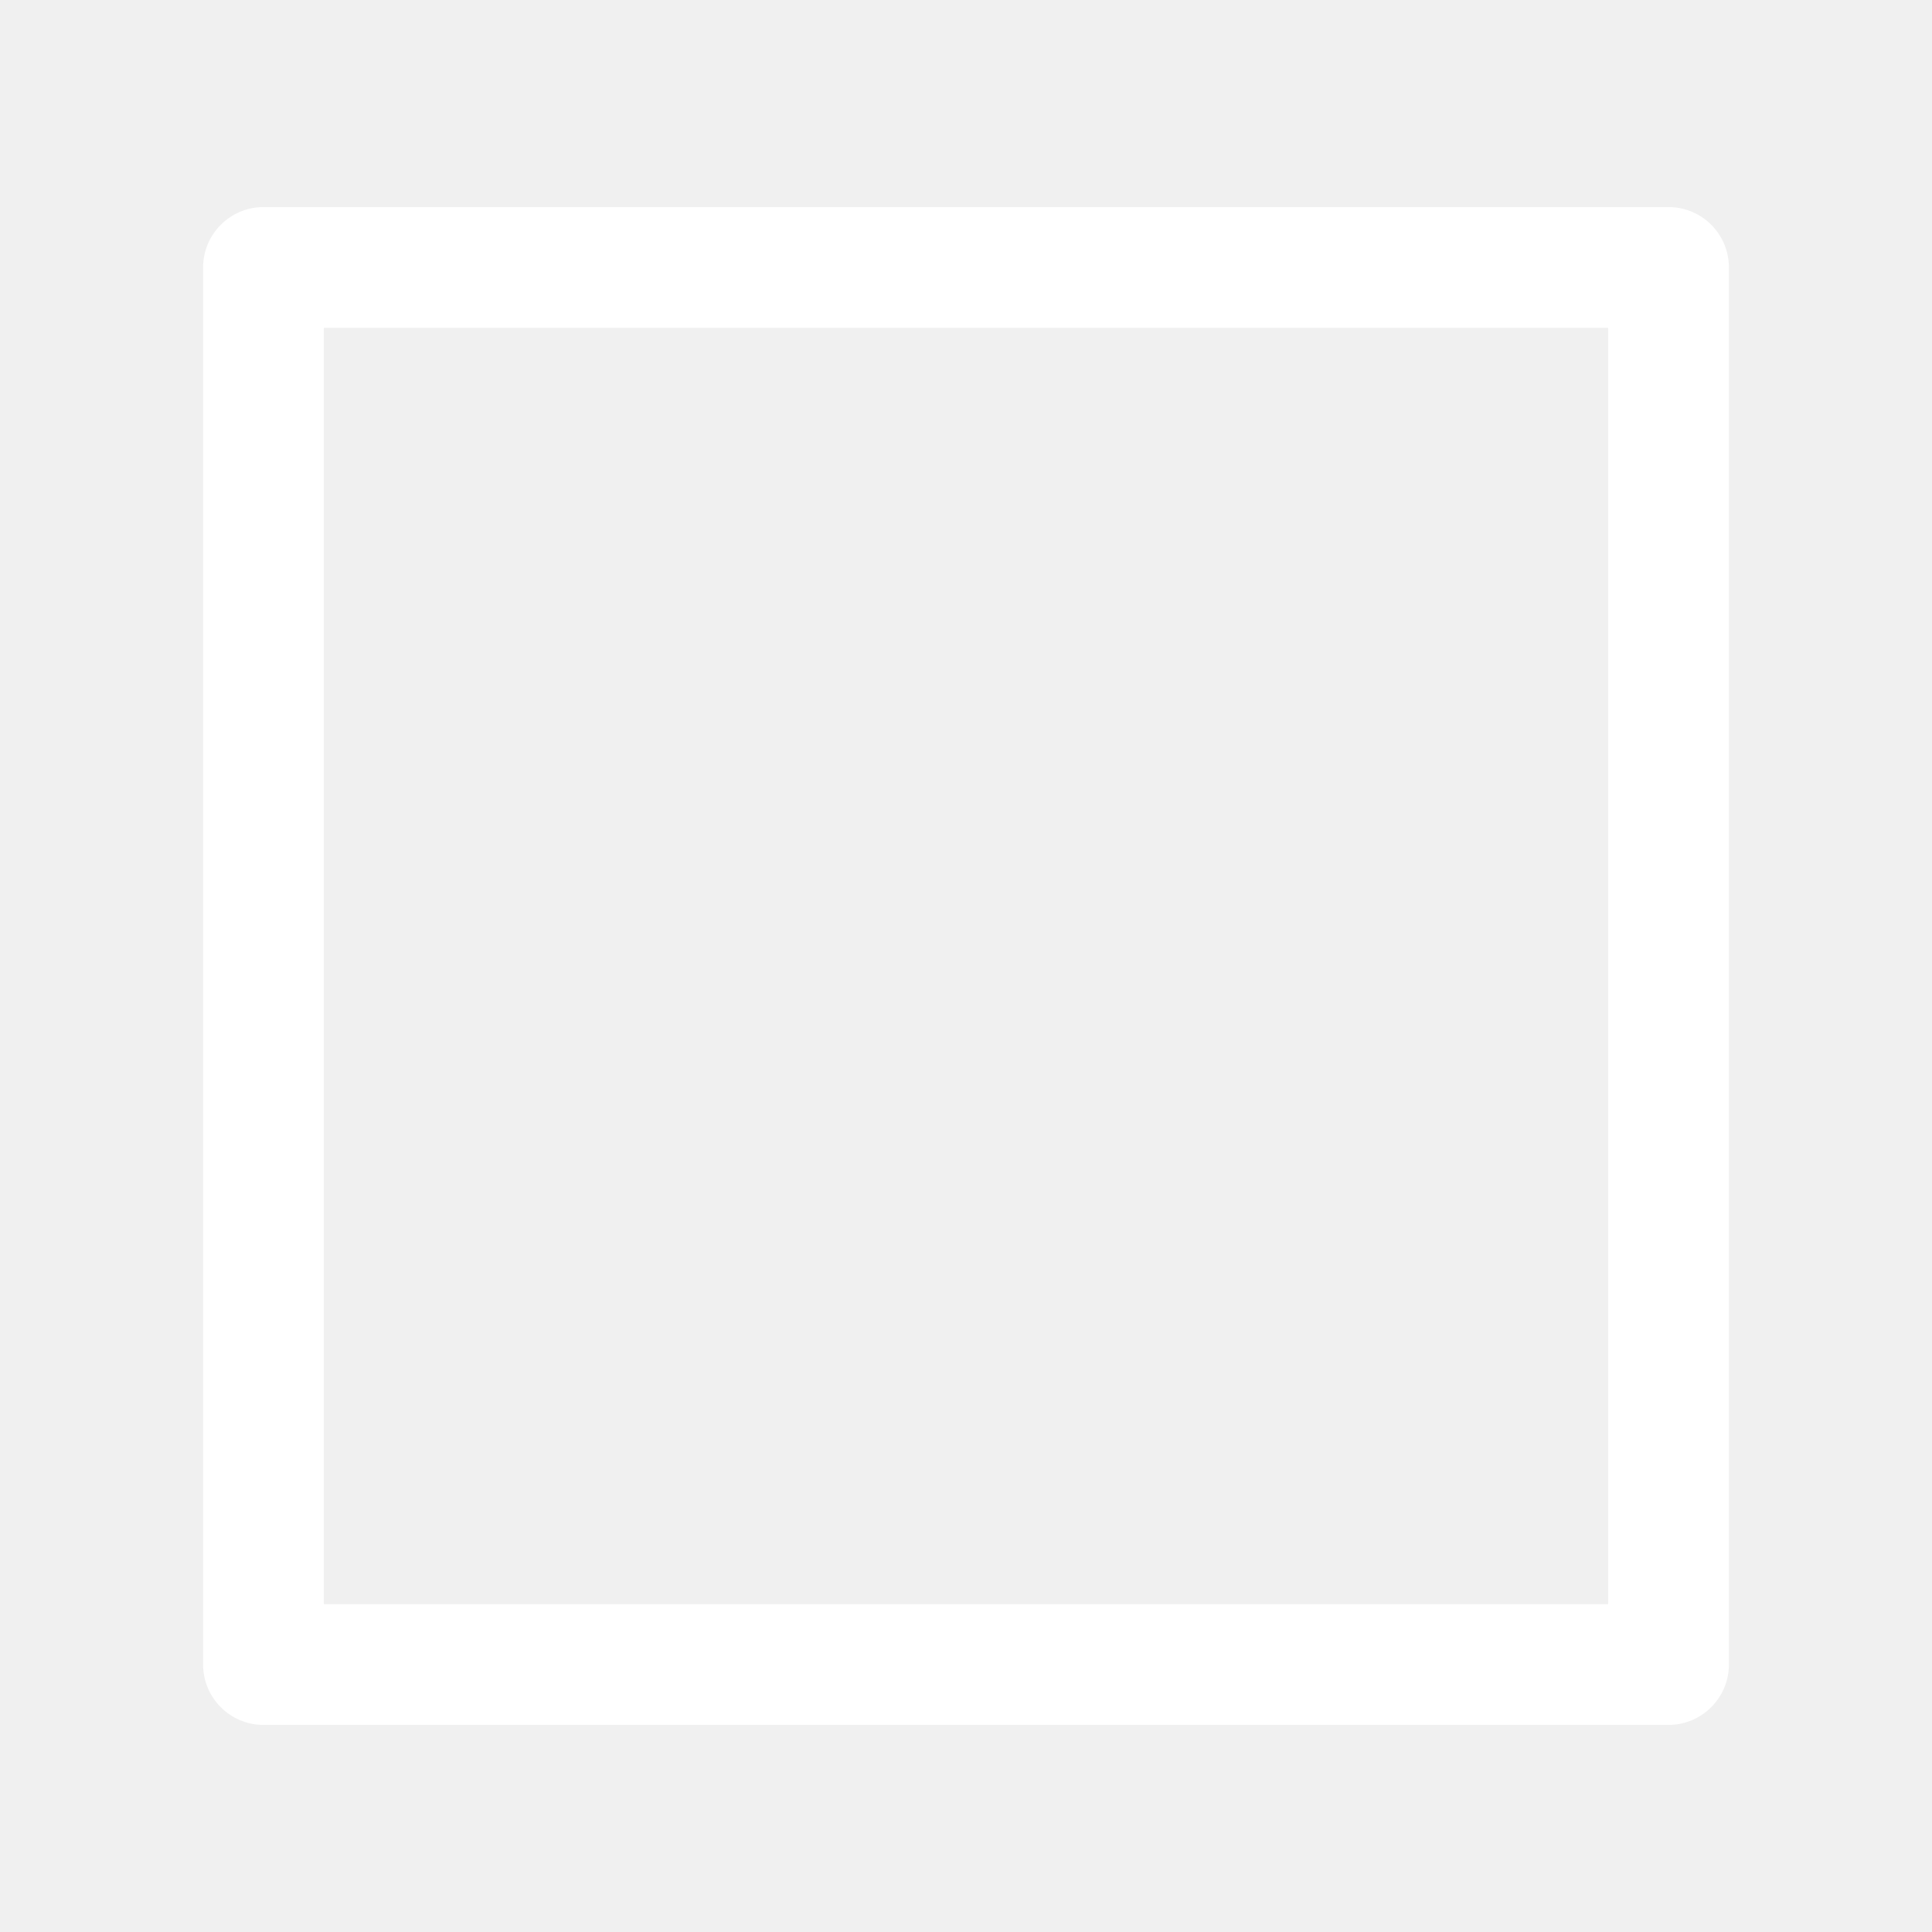
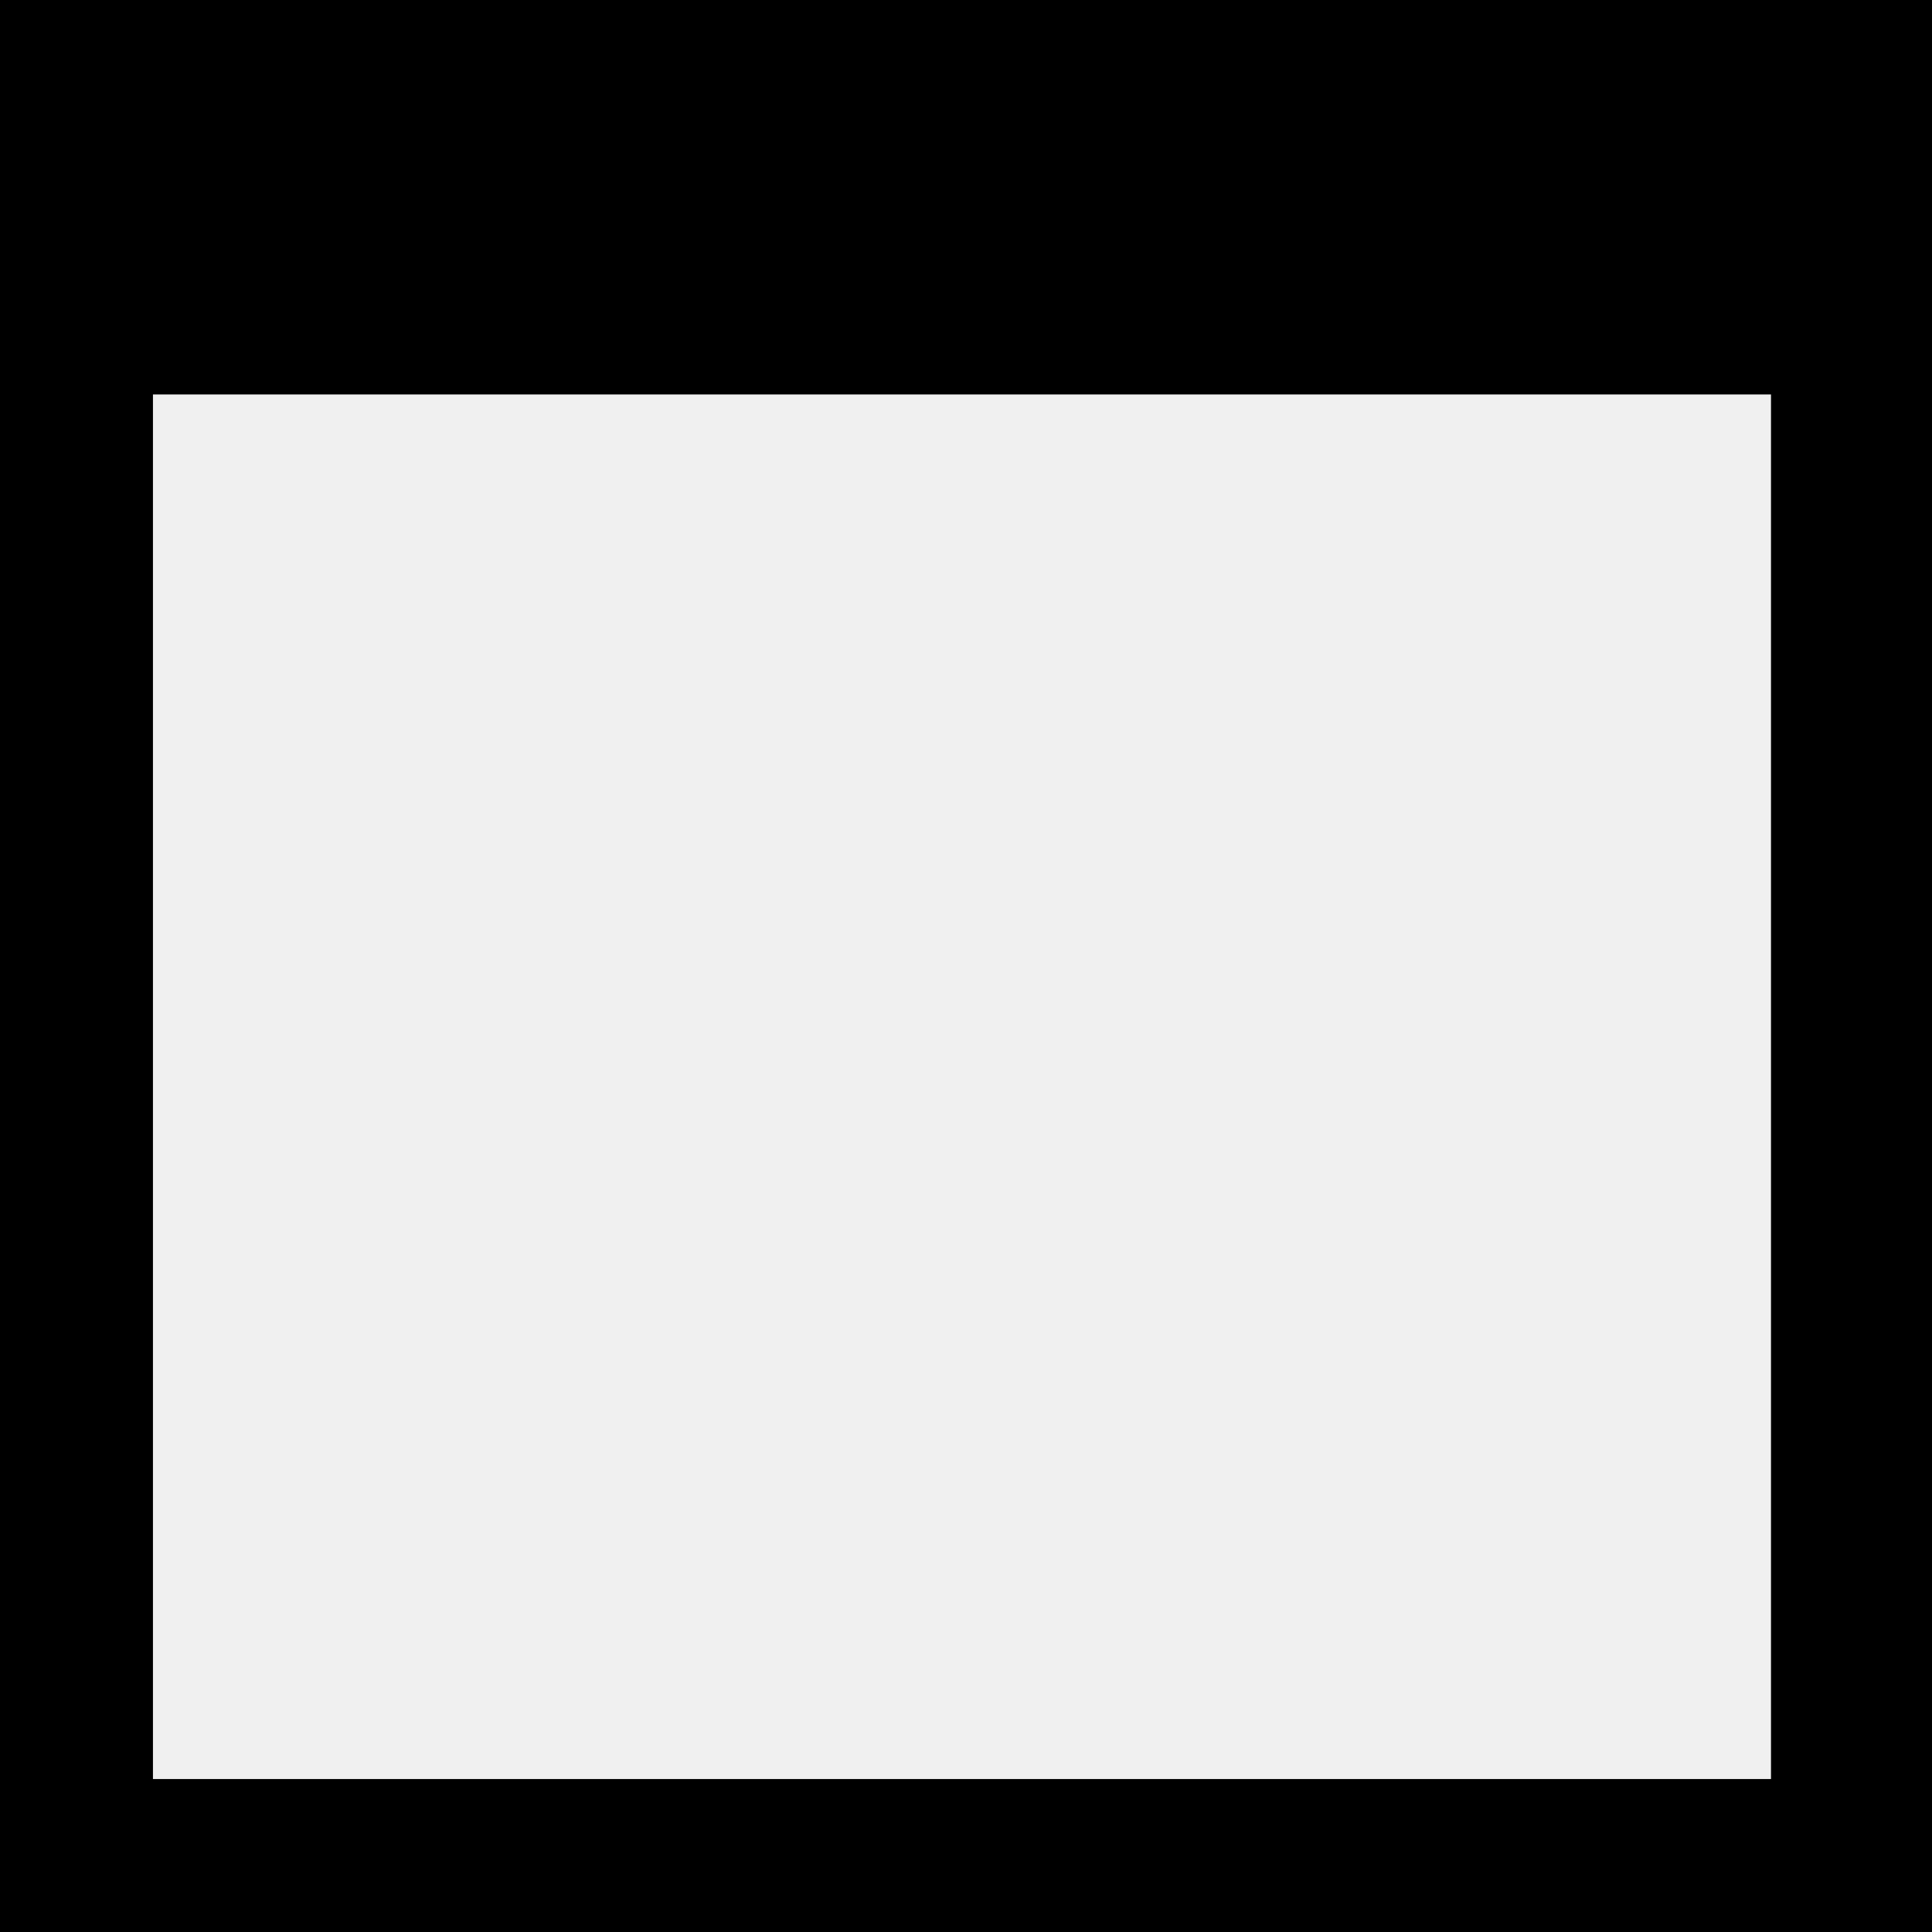
- <svg xmlns="http://www.w3.org/2000/svg" version="1.1" id="Layer_1" x="0px" y="0px" width="16px" height="16px" viewBox="0 0 16 16" style="enable-background:new 0 0 16 16;" xml:space="preserve">
-   <path style="fill:#FFFFFF;" d="M13.818,1.715H2.182c-0.276,0-0.5,0.224-0.5,0.5v11.57c0,0.276,0.224,0.5,0.5,0.5h11.636  c0.275,0,0.5-0.224,0.5-0.5V2.215C14.318,1.938,14.094,1.715,13.818,1.715z M13.318,13.285H2.682V2.715h10.636V13.285z" />
+ <svg xmlns="http://www.w3.org/2000/svg" version="1.1" id="Layer_1" x="0px" y="0px" viewBox="0 0 24 24" style="enable-background:new 0 0 24 24;" xml:space="preserve">
+   <path d="M0,0v24h24V0H0z M1.9,22.1V4.9h20.1v17.2H1.9z" />
</svg>
